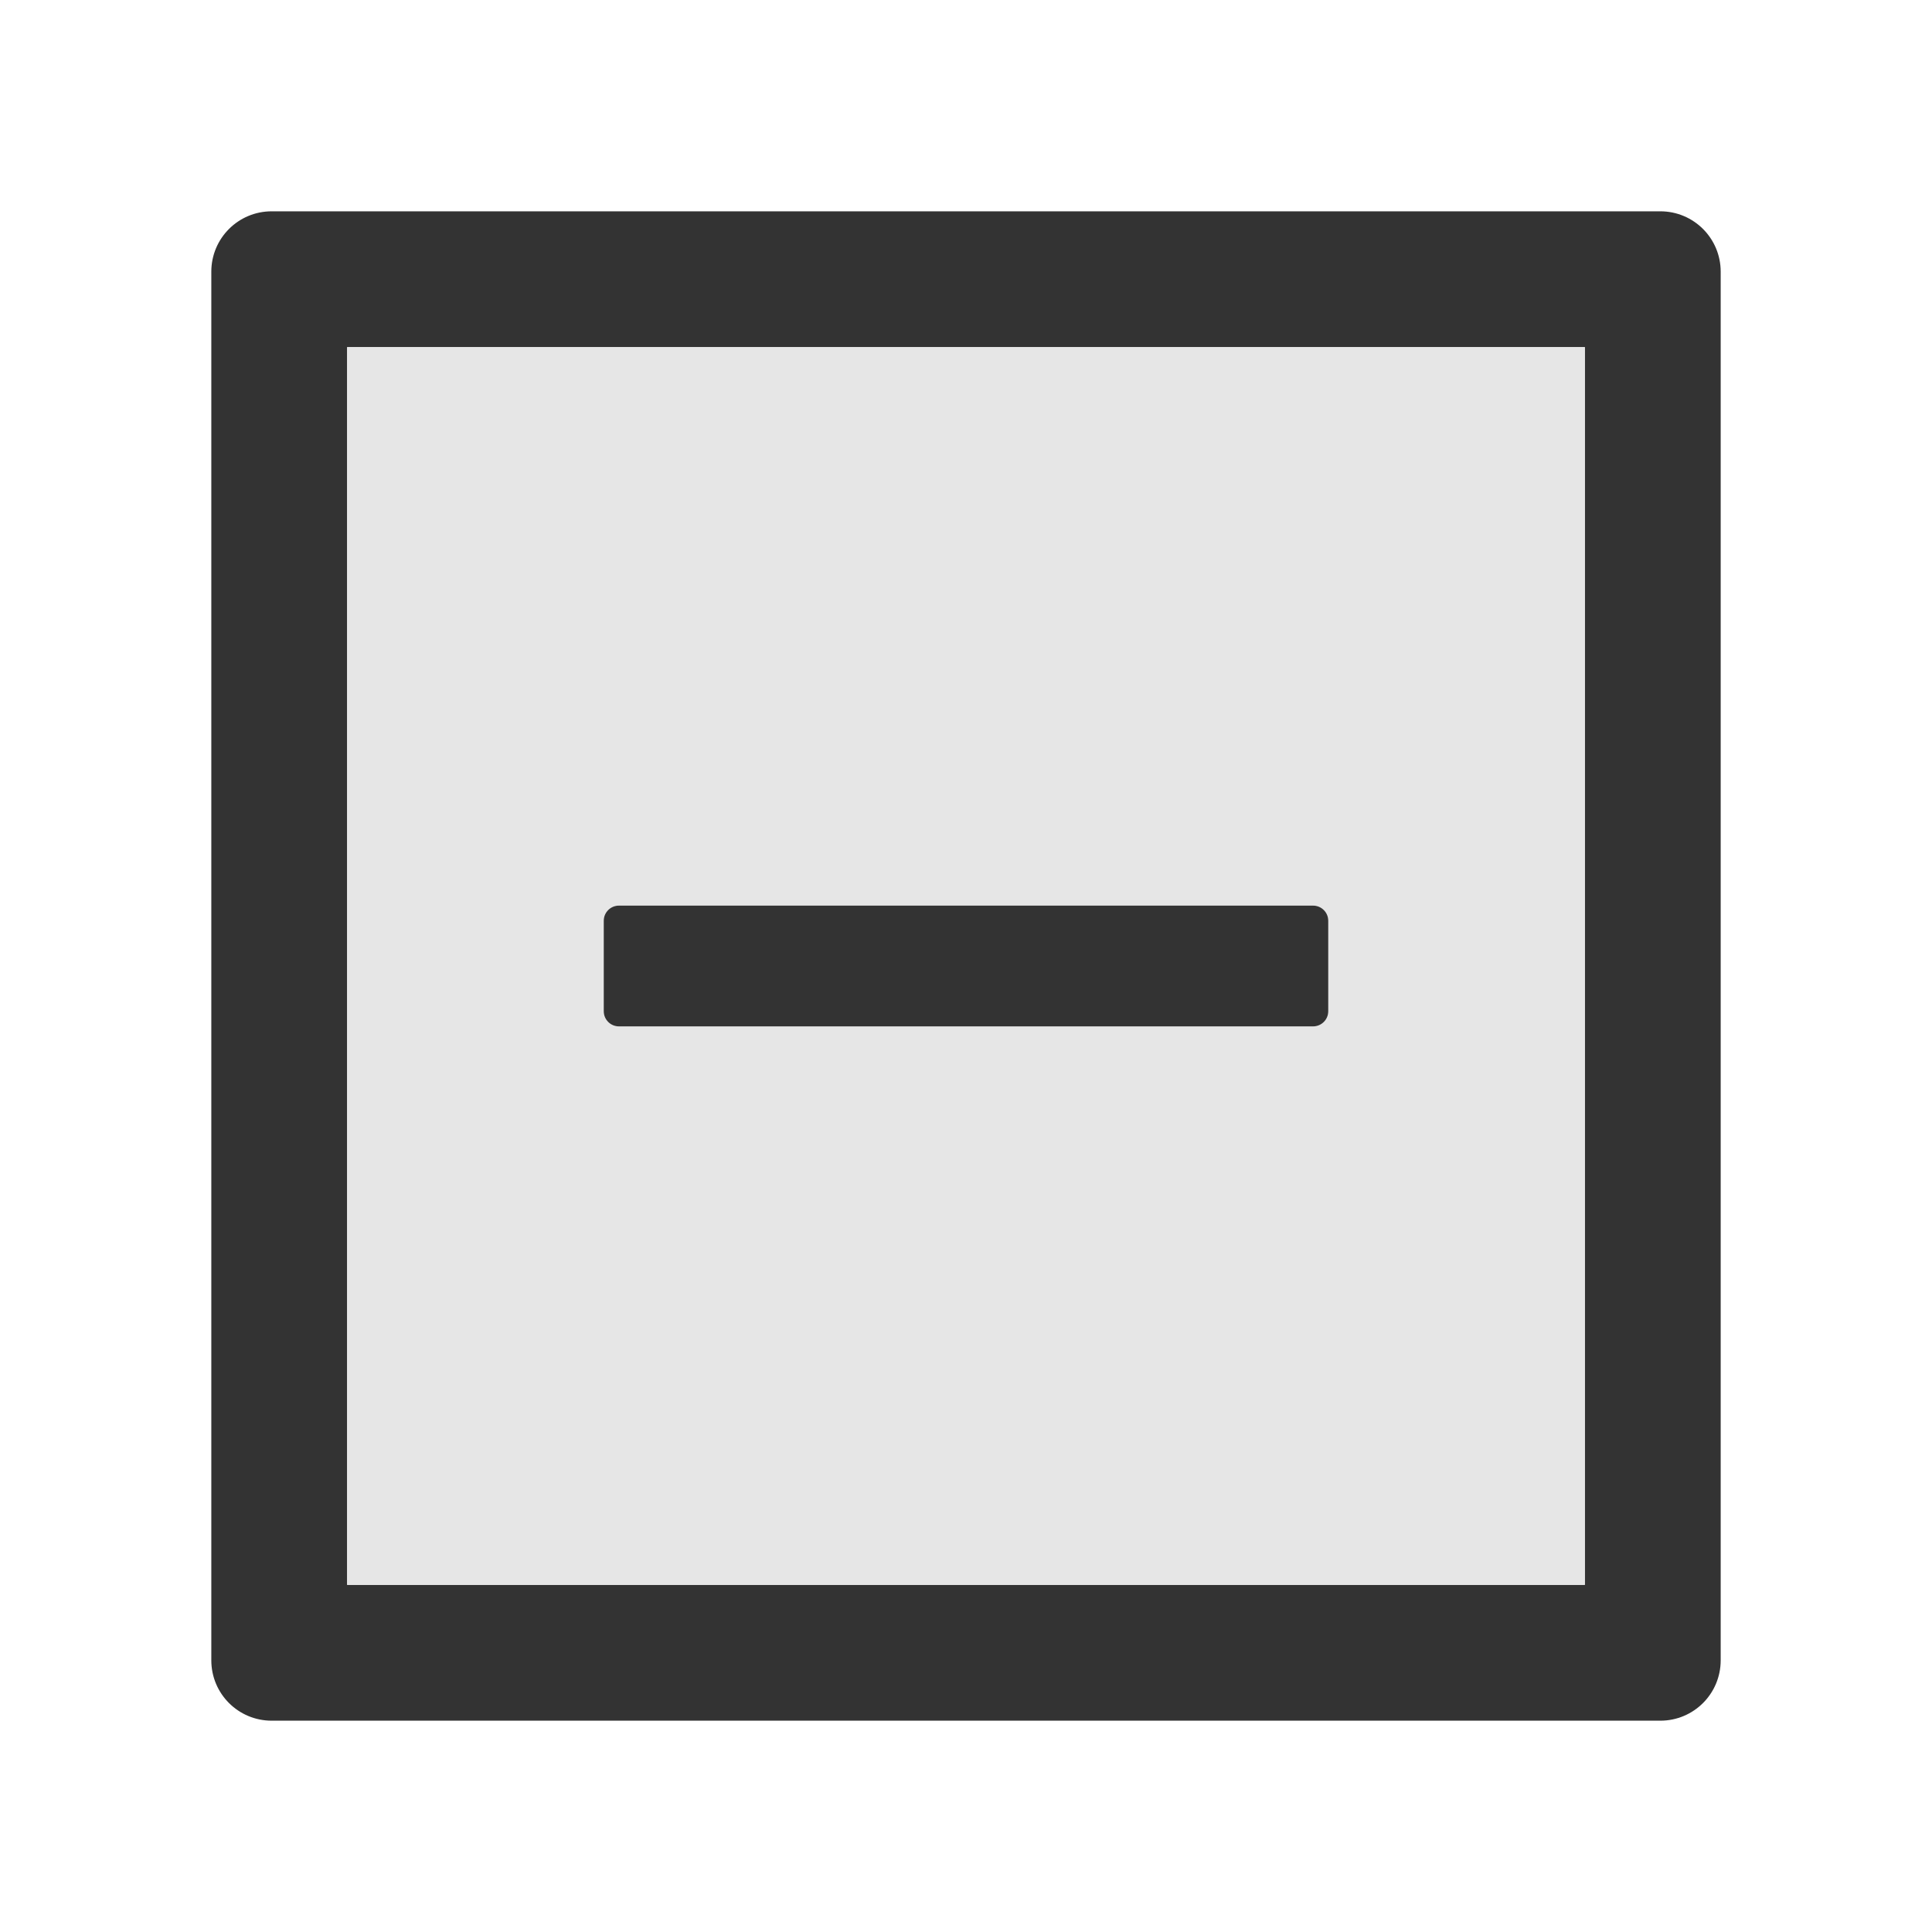
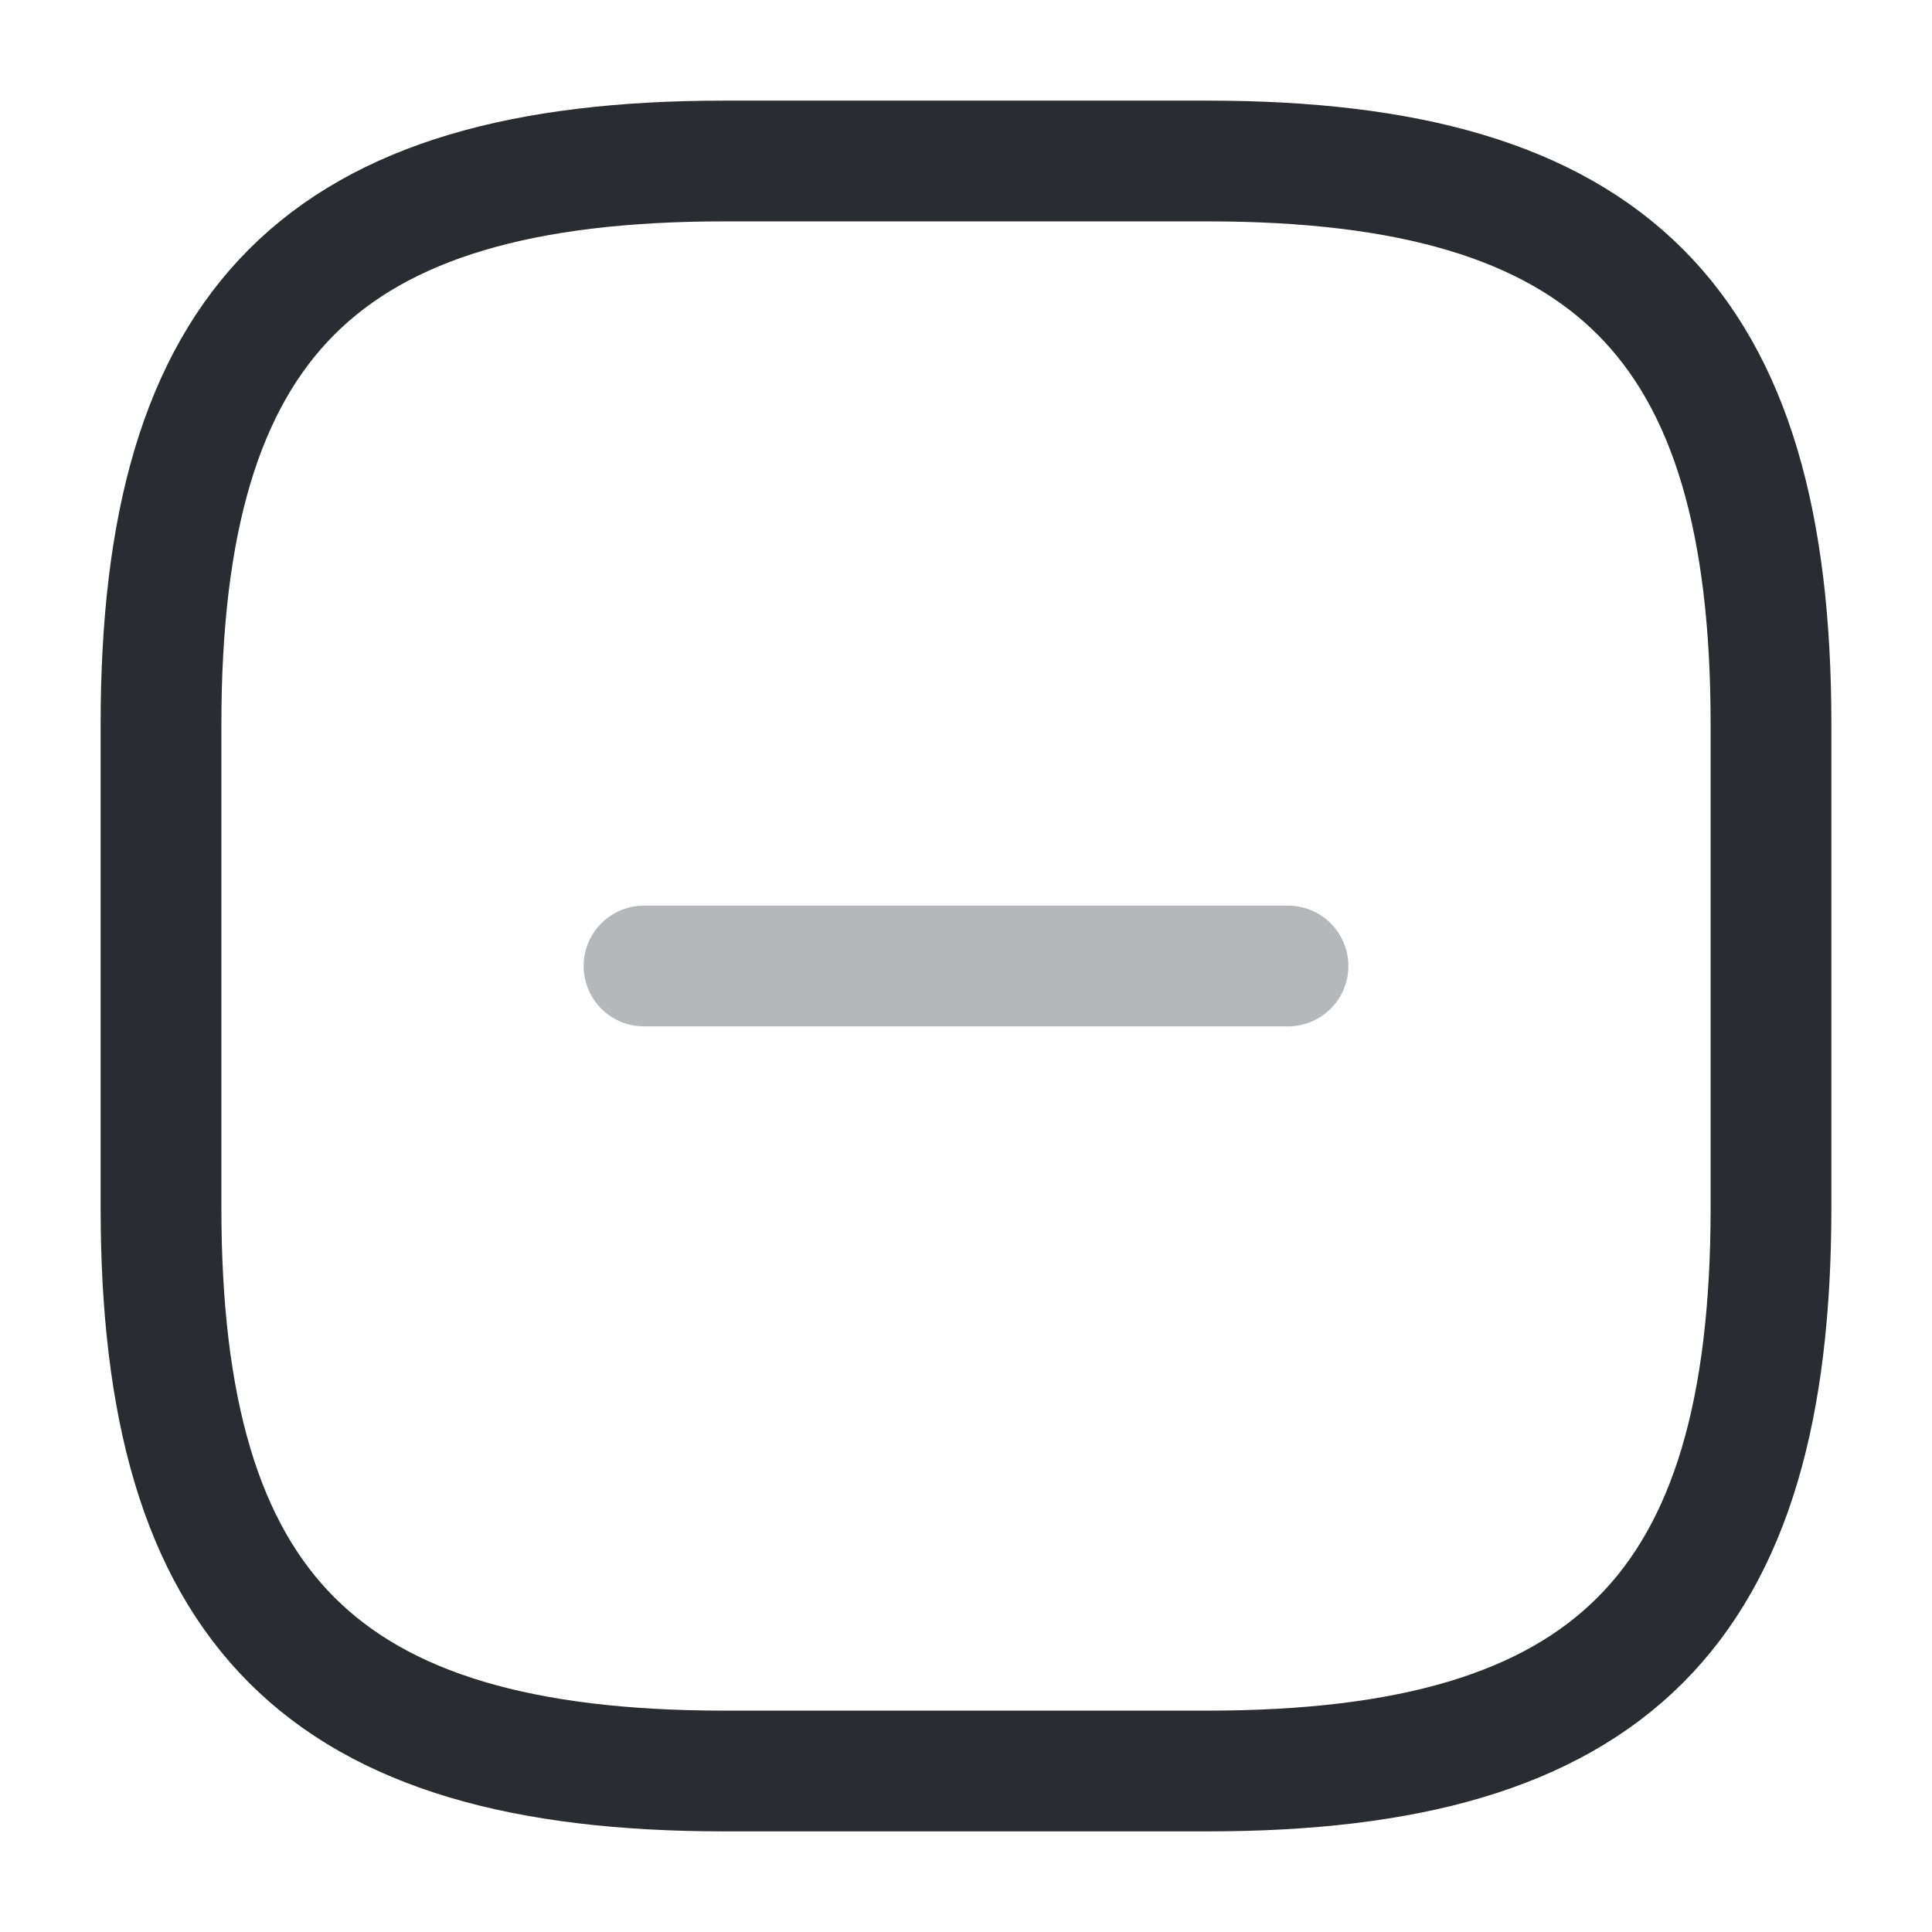
- <svg xmlns="http://www.w3.org/2000/svg" viewBox="0 0 1024 1024">
-   <path fill="#333" d="M880 112H144c-17.7 0-32 14.3-32 32v736c0 17.7 14.3 32 32 32h736c17.7 0 32-14.3 32-32V144c0-17.7-14.3-32-32-32zm-40 728H184V184h656v656z" />
-   <path fill="#E6E6E6" d="M184 840h656V184H184v656zm136-352c0-4.4 3.6-8 8-8h368c4.4 0 8 3.6 8 8v48c0 4.4-3.6 8-8 8H328c-4.4 0-8-3.6-8-8v-48z" />
-   <path fill="#333" d="M328 544h368c4.4 0 8-3.6 8-8v-48c0-4.4-3.6-8-8-8H328c-4.4 0-8 3.6-8 8v48c0 4.4 3.6 8 8 8z" />
+ <svg xmlns="http://www.w3.org/2000/svg" width="24" height="24" viewBox="0 0 24 24" fill="none">
+   <path opacity="0.34" d="M8 12H16" stroke="#292D32" stroke-width="1.5" stroke-linecap="round" stroke-linejoin="round" />
+   <path d="M9 22H15C20 22 22 20 22 15V9C22 4 20 2 15 2H9C4 2 2 4 2 9V15C2 20 4 22 9 22Z" stroke="#292D32" stroke-width="1.5" stroke-linecap="round" stroke-linejoin="round" />
</svg>
